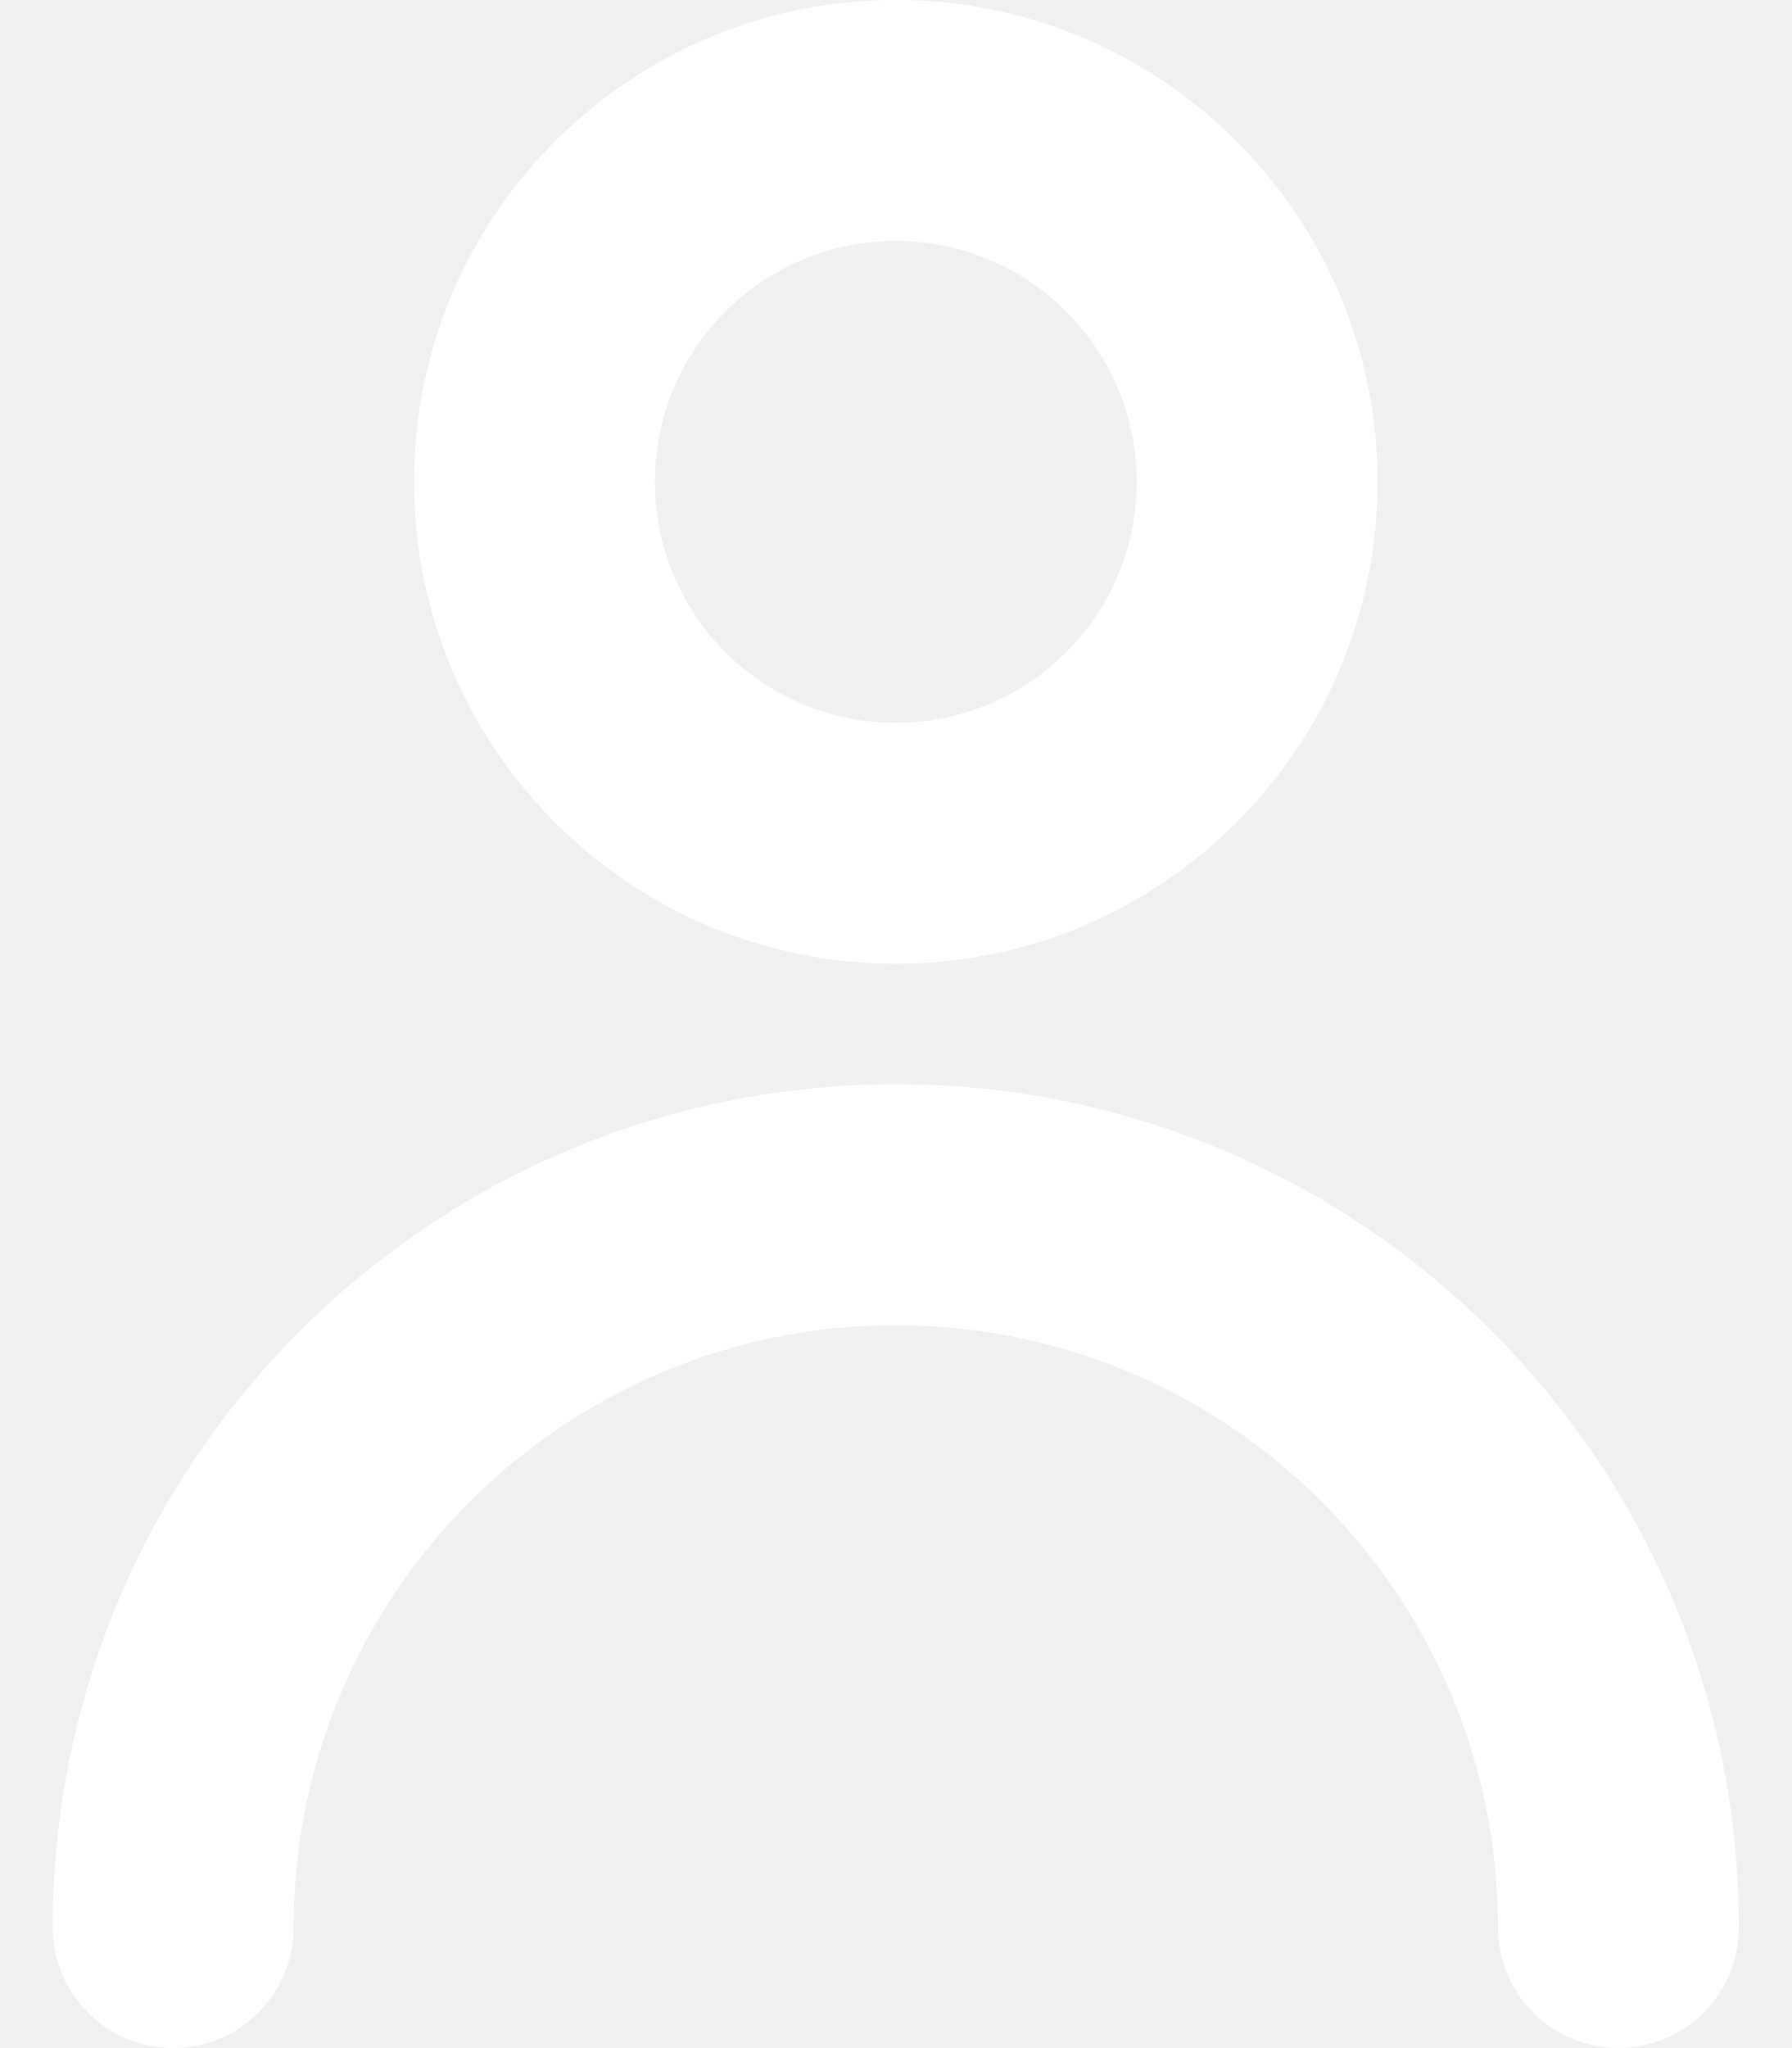
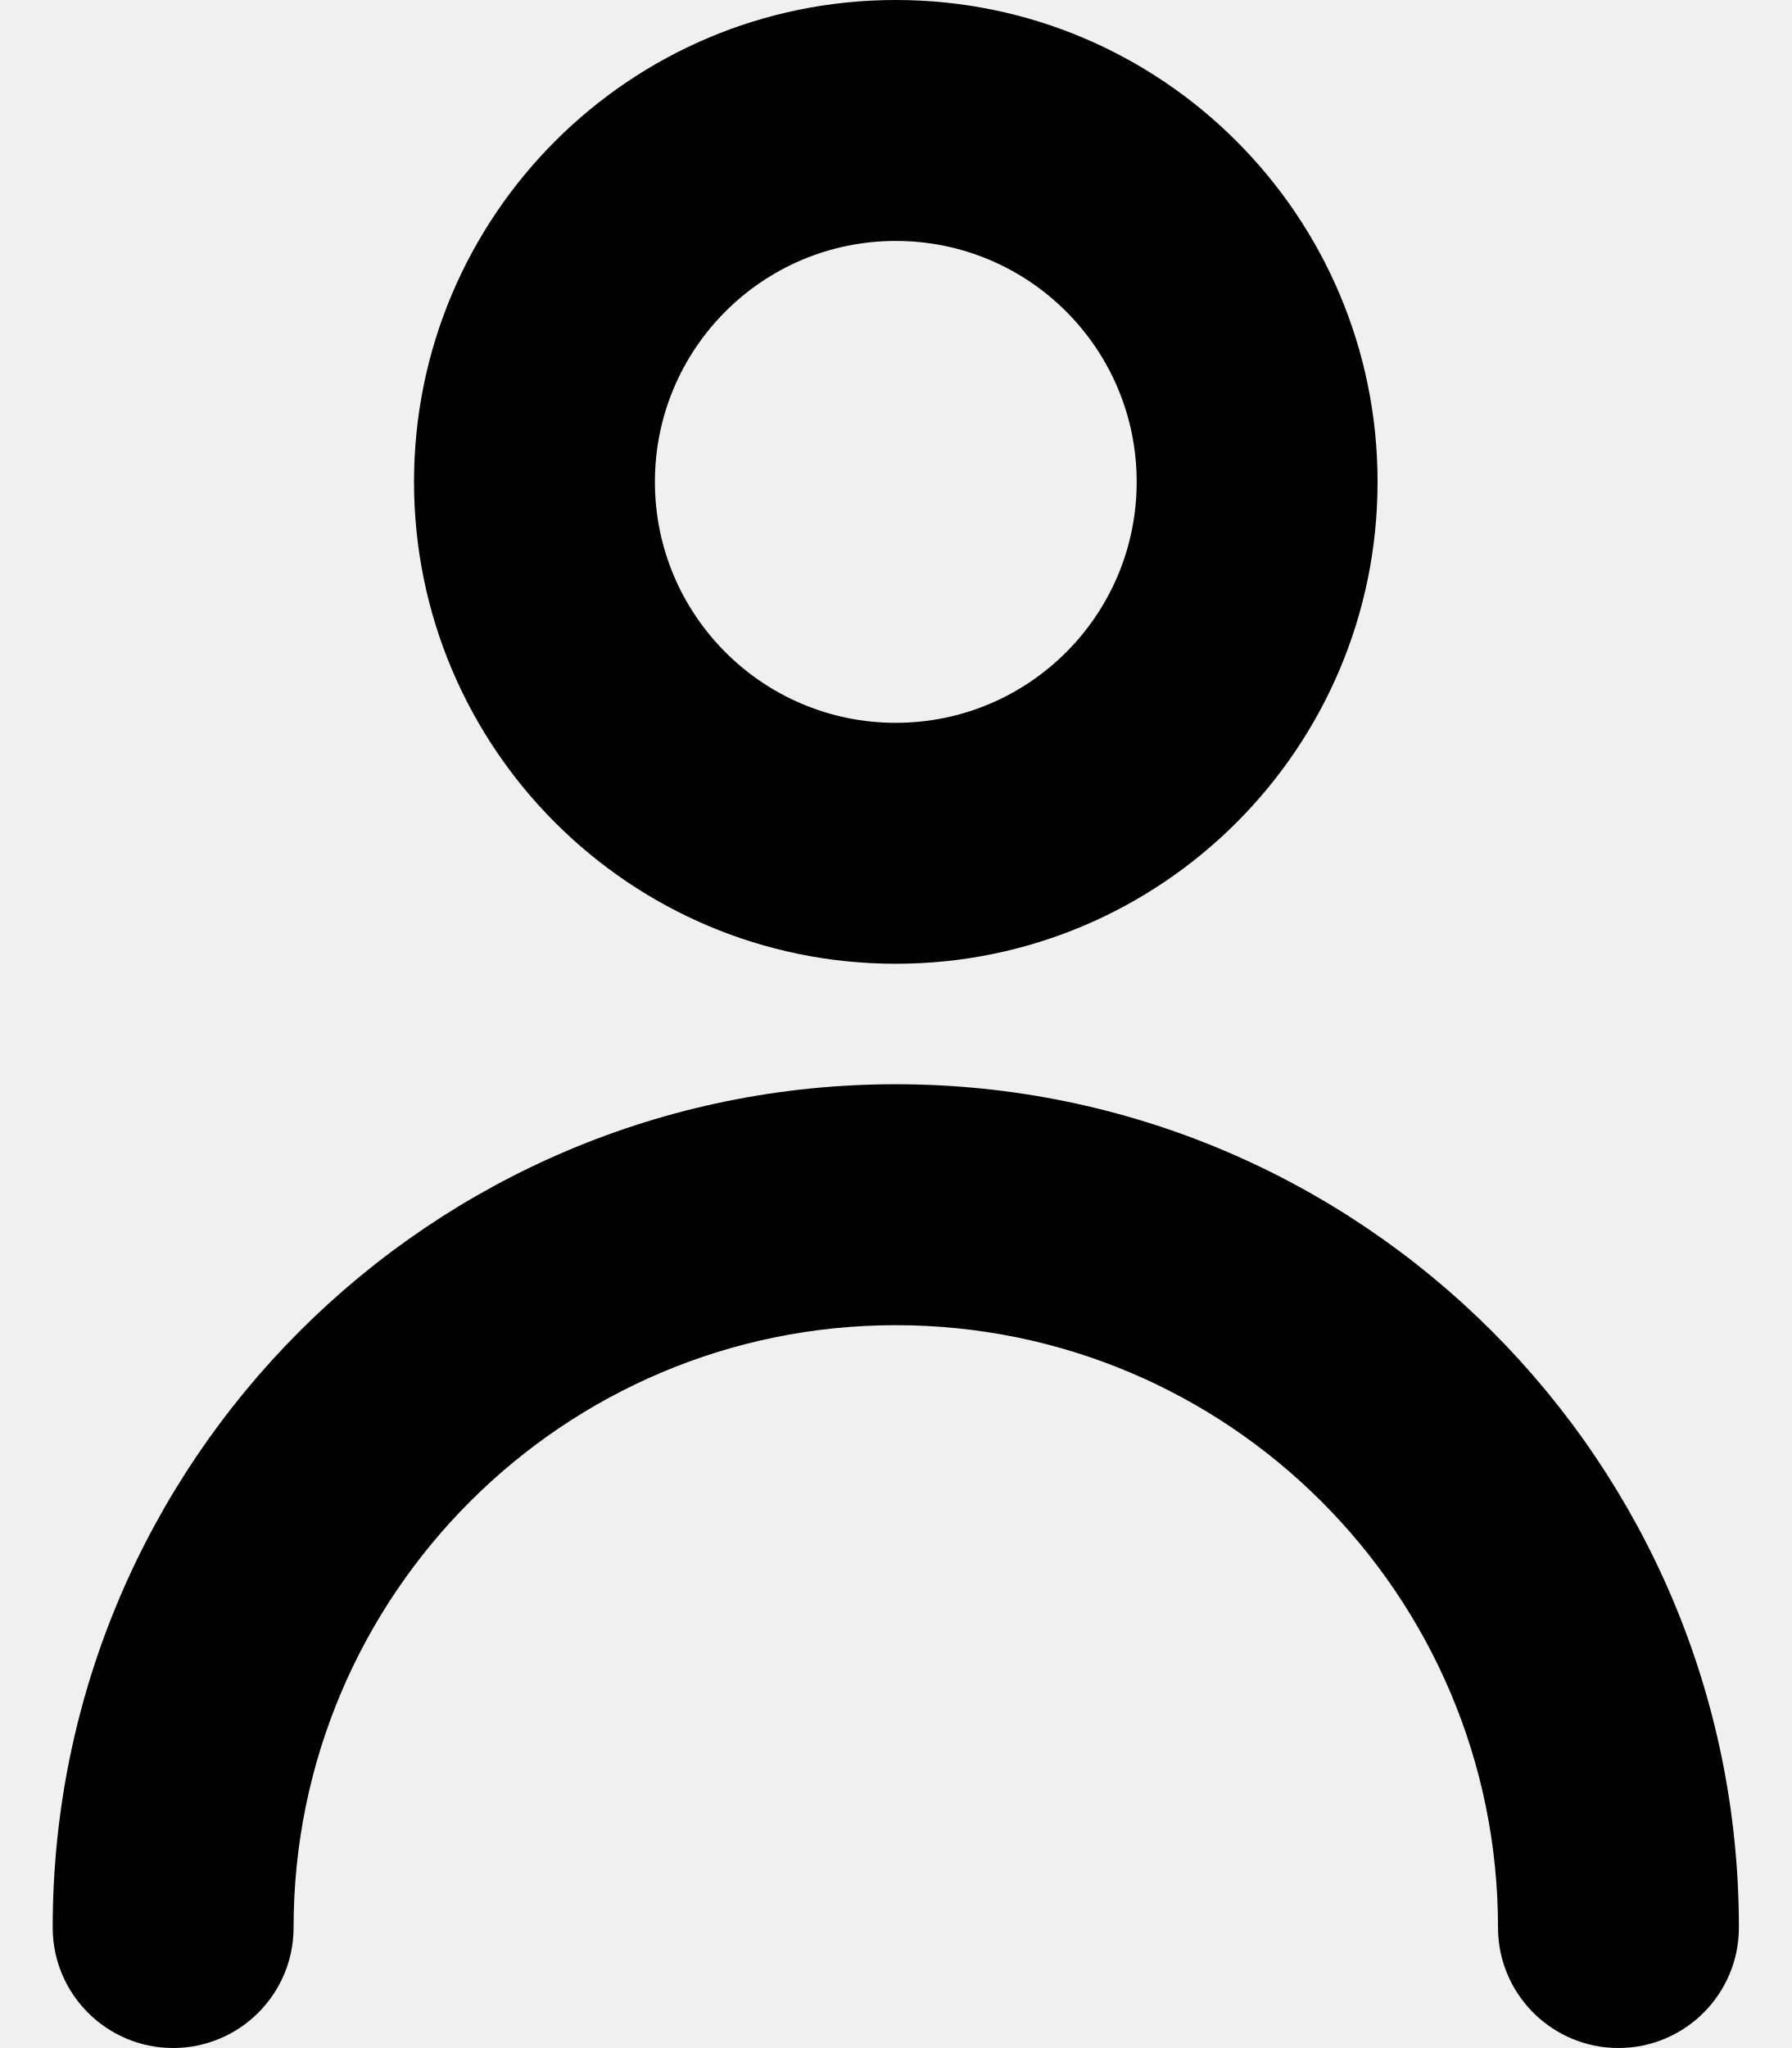
- <svg xmlns="http://www.w3.org/2000/svg" width="21" height="24" viewBox="0 0 14 17" fill="#FFF">
+ <svg xmlns="http://www.w3.org/2000/svg" width="21" height="24" viewBox="0 0 14 17">
  <path fill-rule="evenodd" clip-rule="evenodd" d="M7 6C8.105 6 9 5.105 9 4C9 2.895 8.105 2 7 2C5.895 2 5 2.895 5 4C5 5.105 5.895 6 7 6ZM7 8C9.209 8 11 6.209 11 4C11 1.791 9.209 0 7 0C4.791 0 3 1.791 3 4C3 6.209 4.791 8 7 8Z" />
  <path fill-rule="evenodd" clip-rule="evenodd" d="M7 11C4.239 11 2 13.239 2 16C2 16.552 1.552 17 1 17C0.448 17 0 16.552 0 16C0 12.134 3.134 9 7 9C10.866 9 14 12.134 14 16C14 16.552 13.552 17 13 17C12.448 17 12 16.552 12 16C12 13.239 9.761 11 7 11Z" />
</svg>
